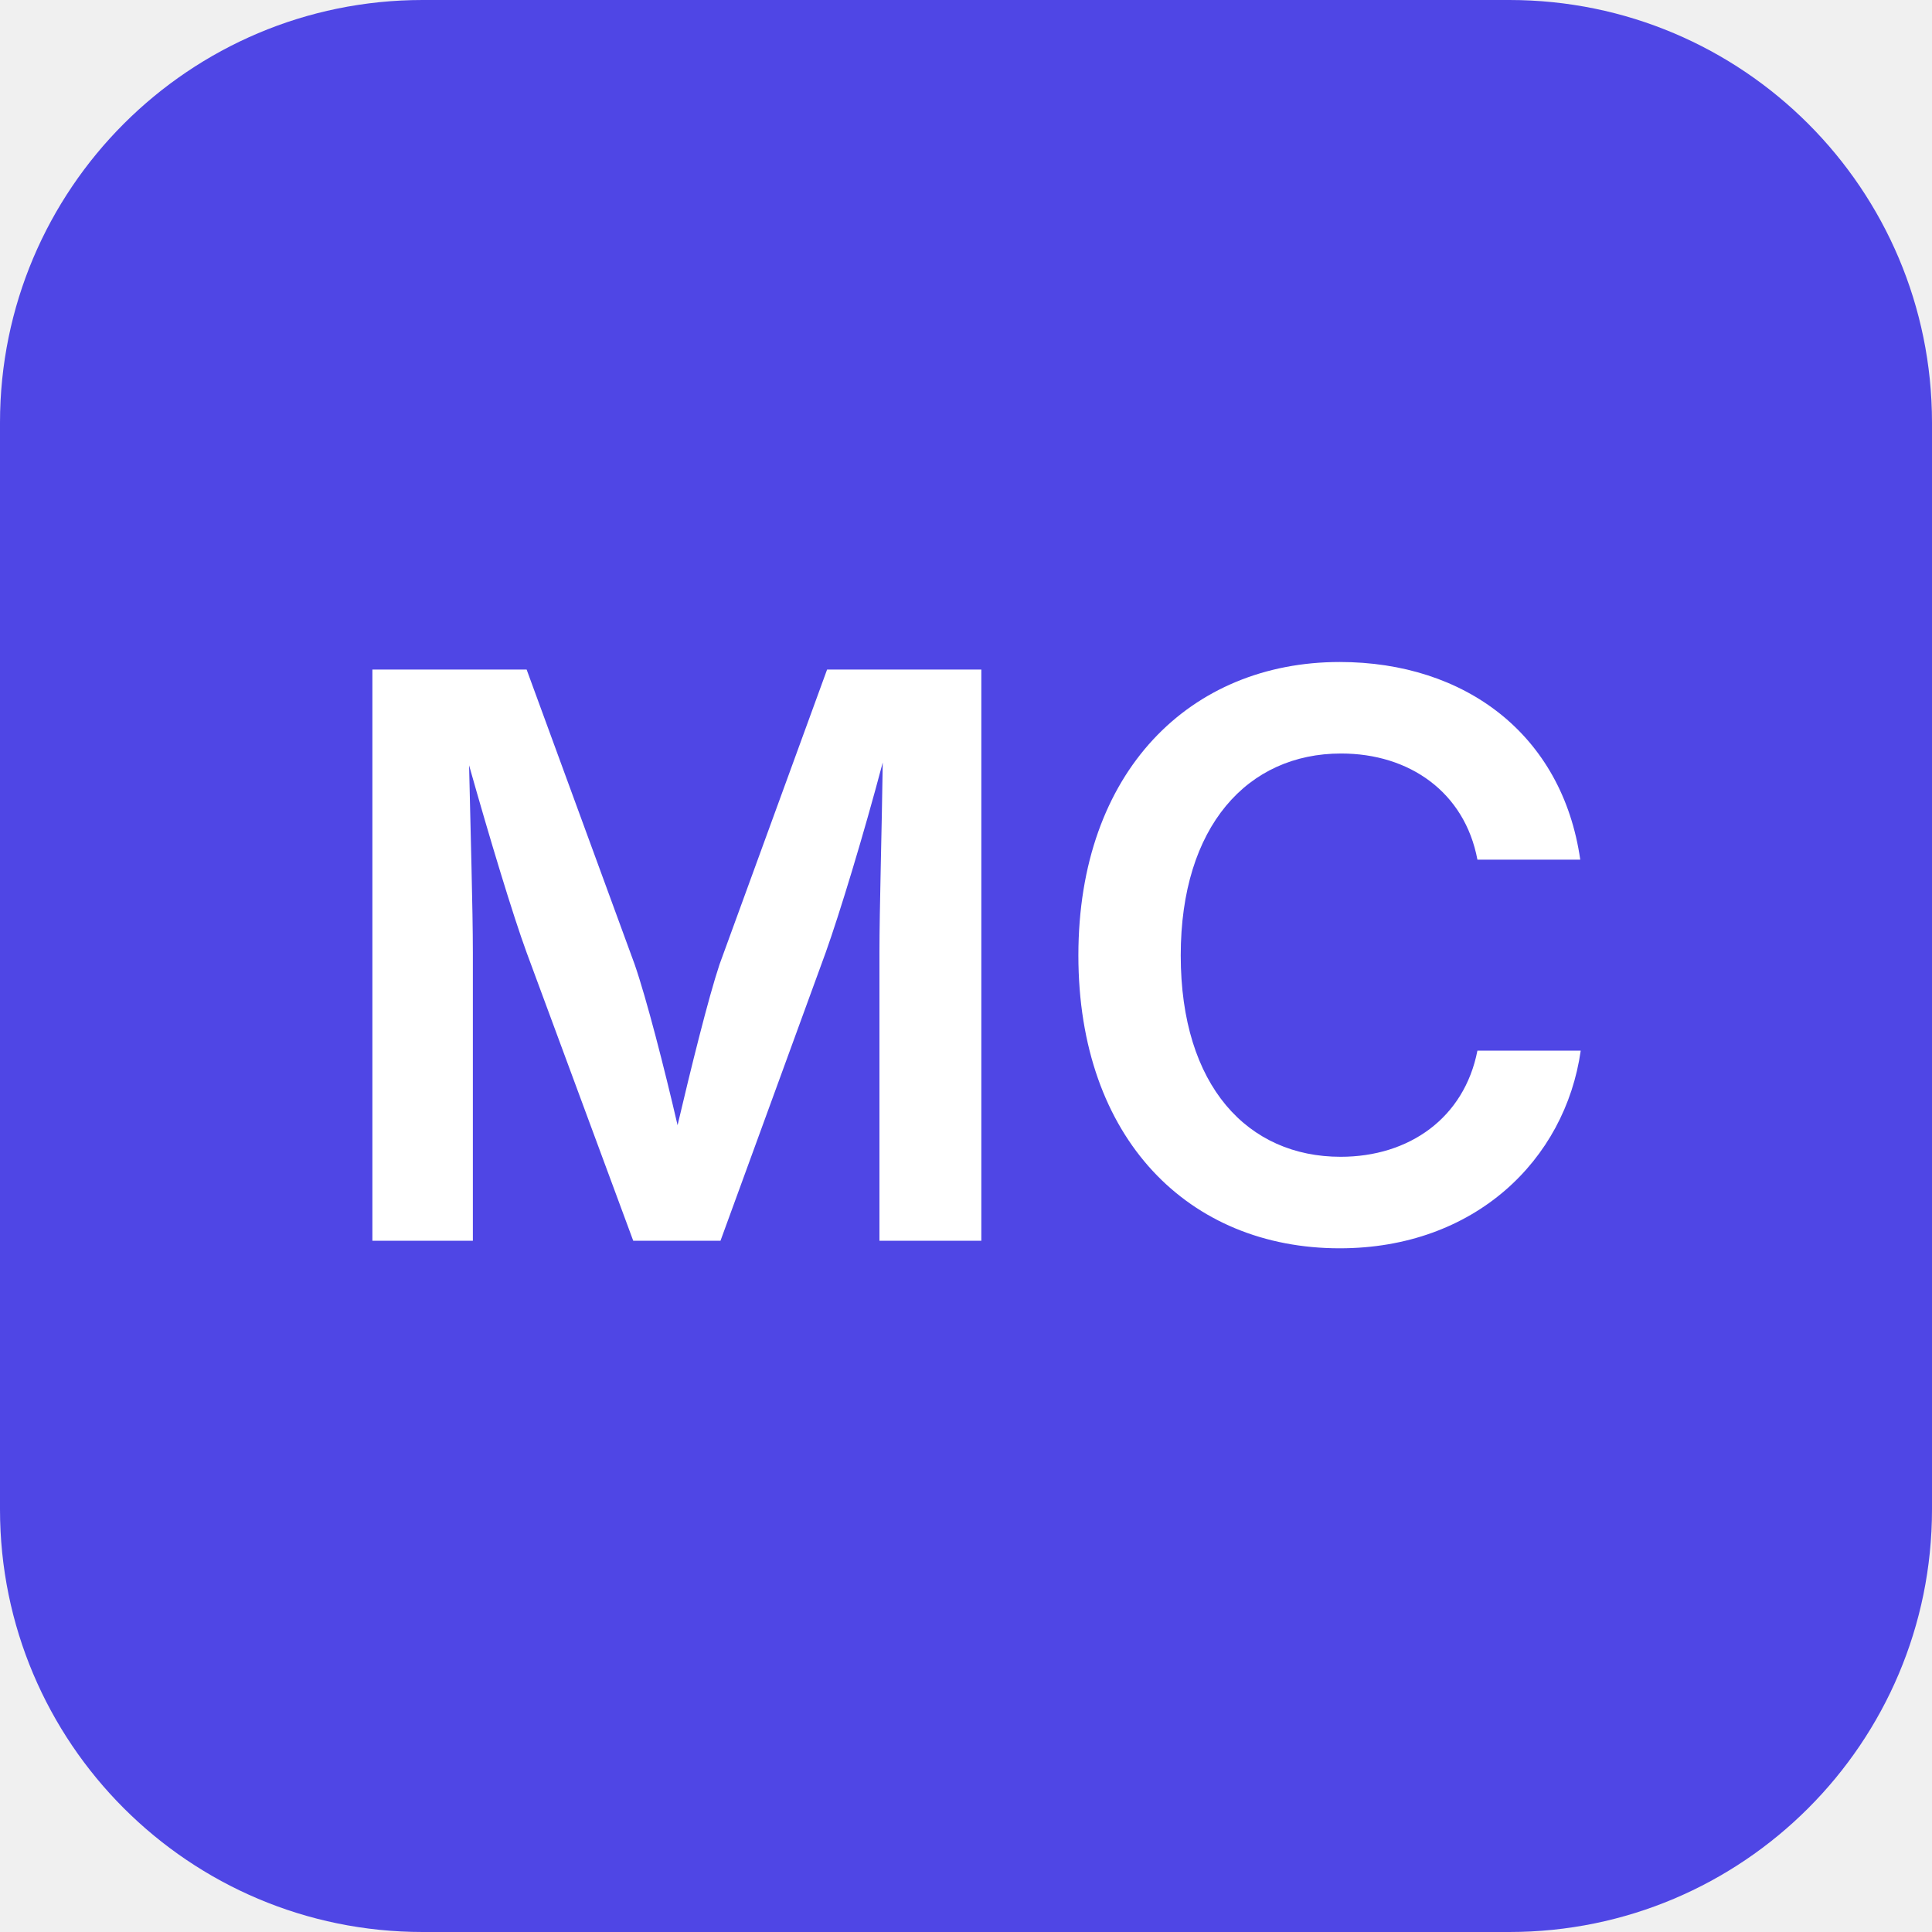
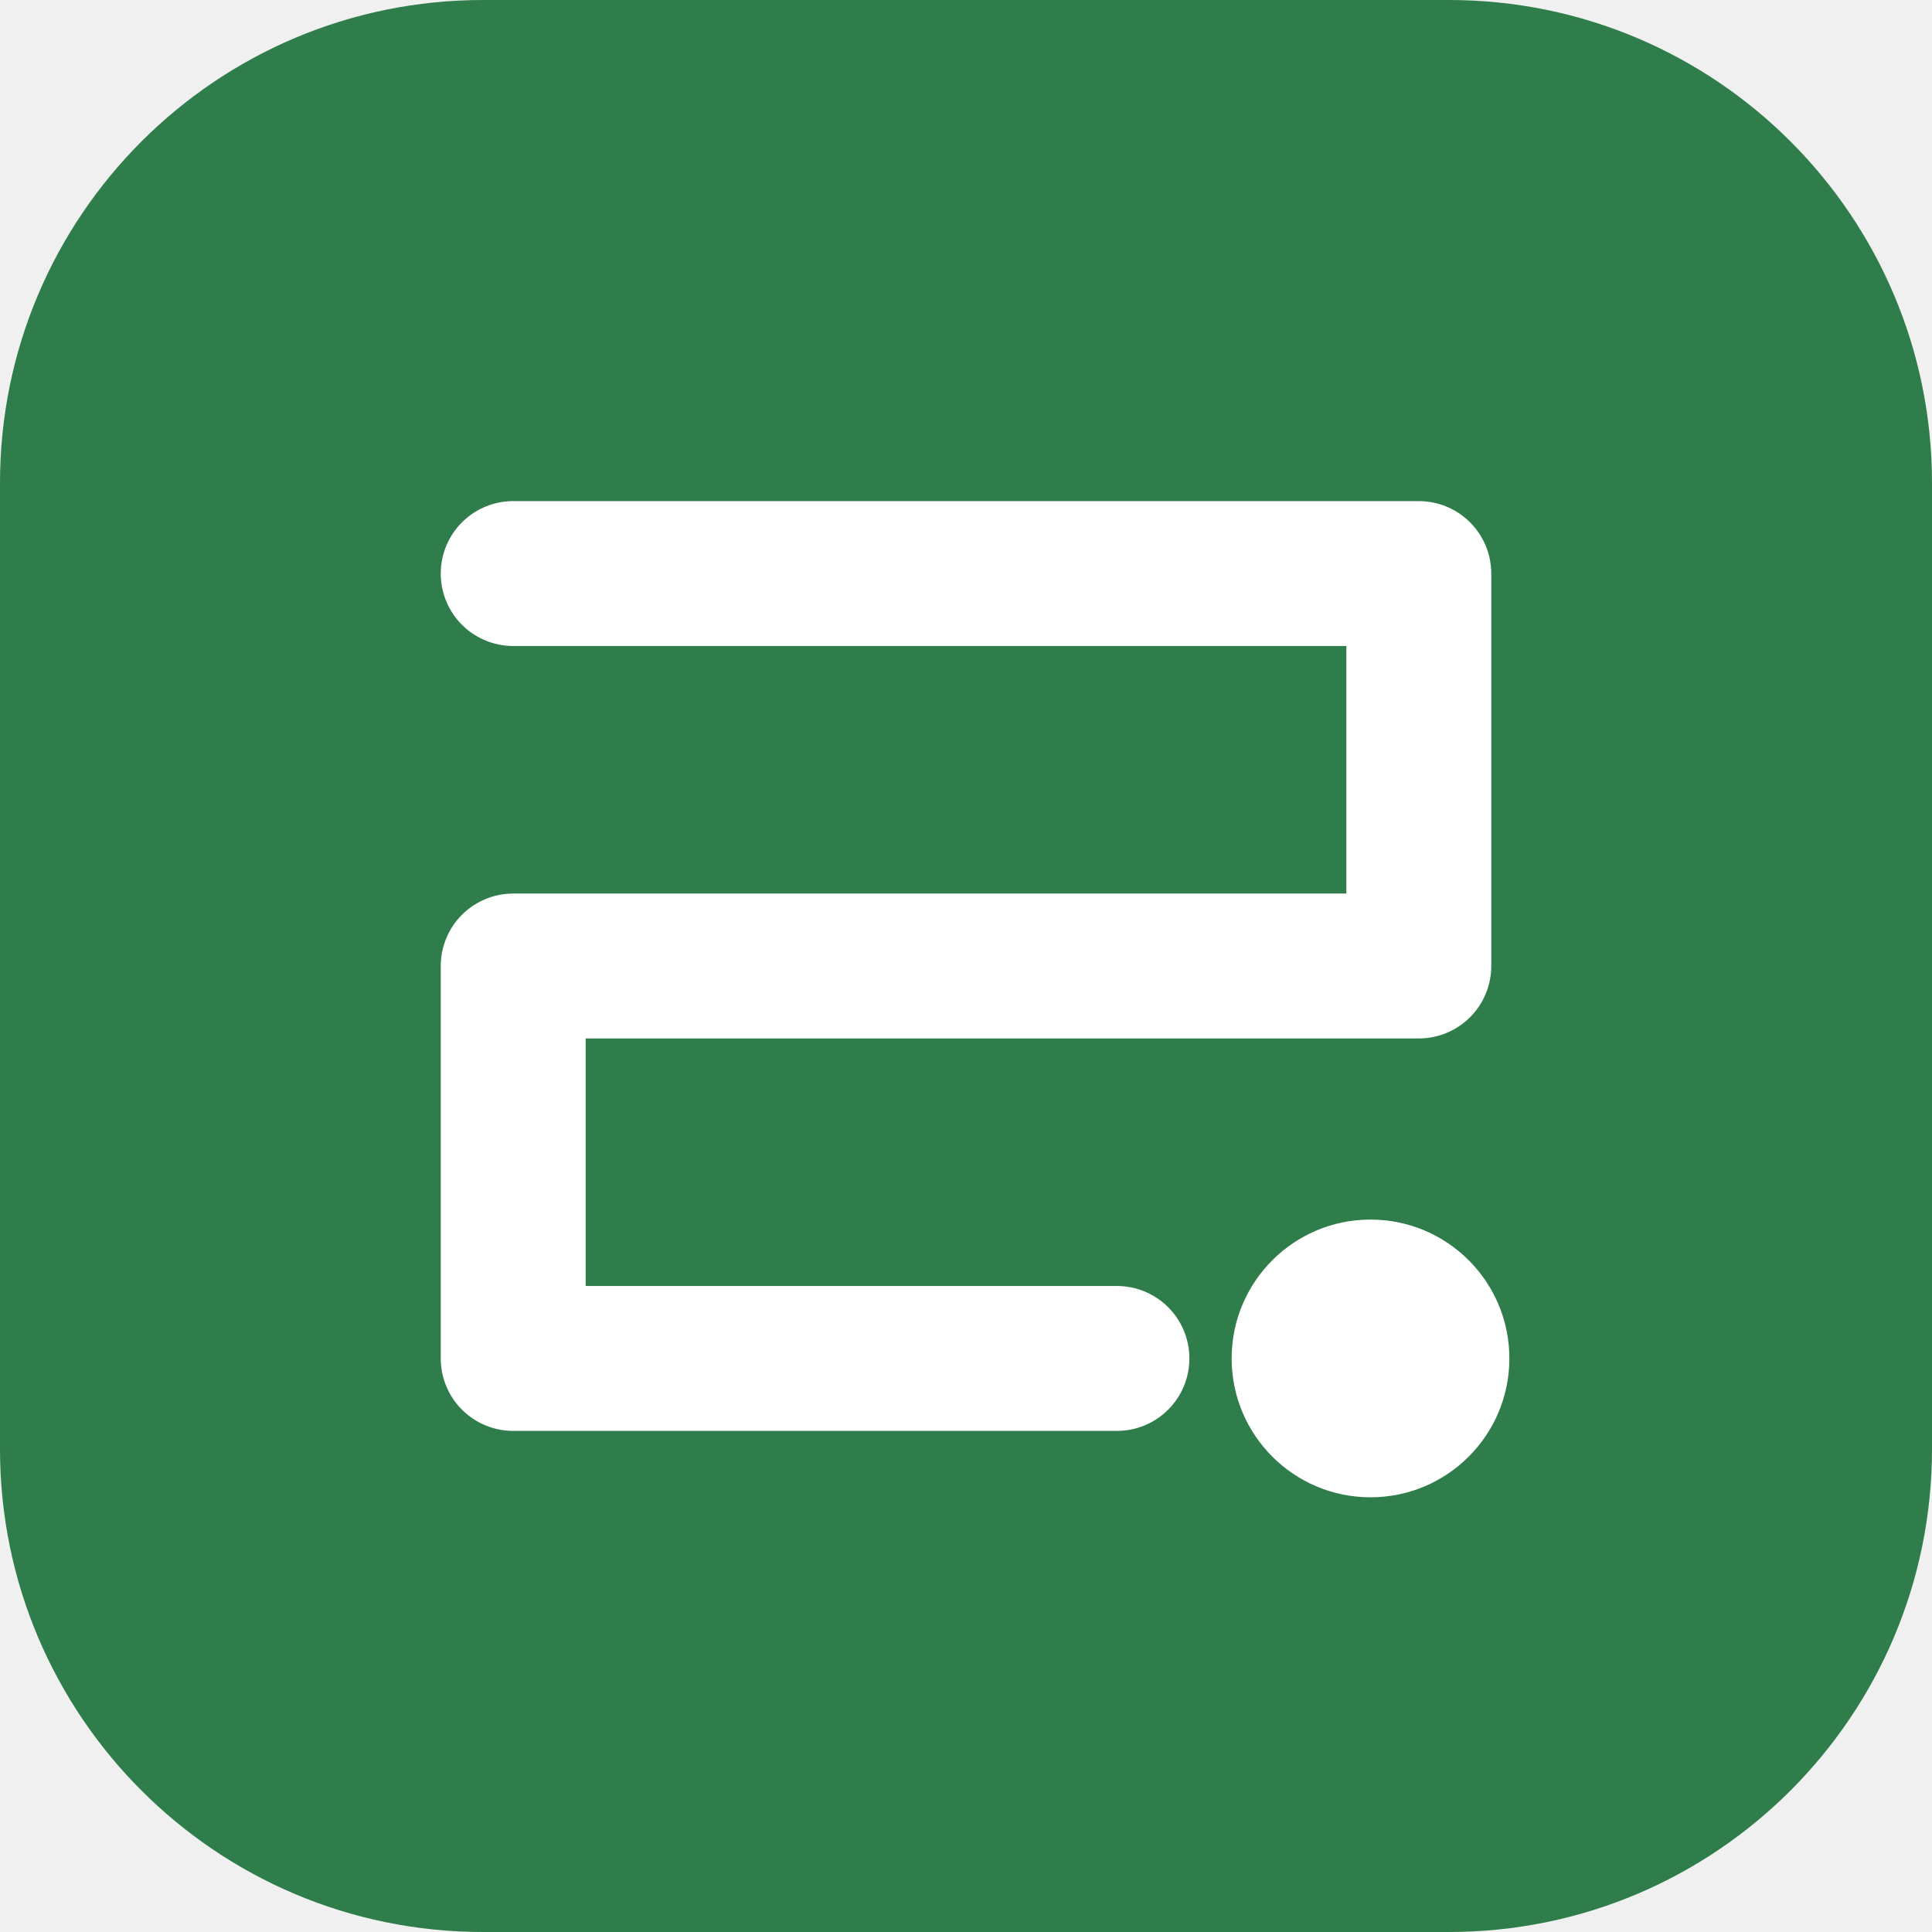
- <svg xmlns="http://www.w3.org/2000/svg" viewBox="0 0 64 64">
-   <rect width="64" height="64" rx="14" fill="#4f46e5" />
-   <text x="32" y="32" dy="0.35em" text-anchor="middle" font-family="ui-sans-serif, system-ui, -apple-system, sans-serif" font-size="26" font-weight="600" fill="#ffffff">MC</text>
+ <svg xmlns="http://www.w3.org/2000/svg" viewBox="0 0 32 32">
+   <rect width="32" height="32" rx="8" fill="#2f7d4a" />
+   <path d="M8.5 9.5h15v6.5h-15v6.5h10" fill="none" stroke="#ffffff" stroke-width="2.4" stroke-linecap="round" stroke-linejoin="round" />
+   <circle cx="22.7" cy="22.5" r="2.3" fill="#ffffff" />
</svg>
